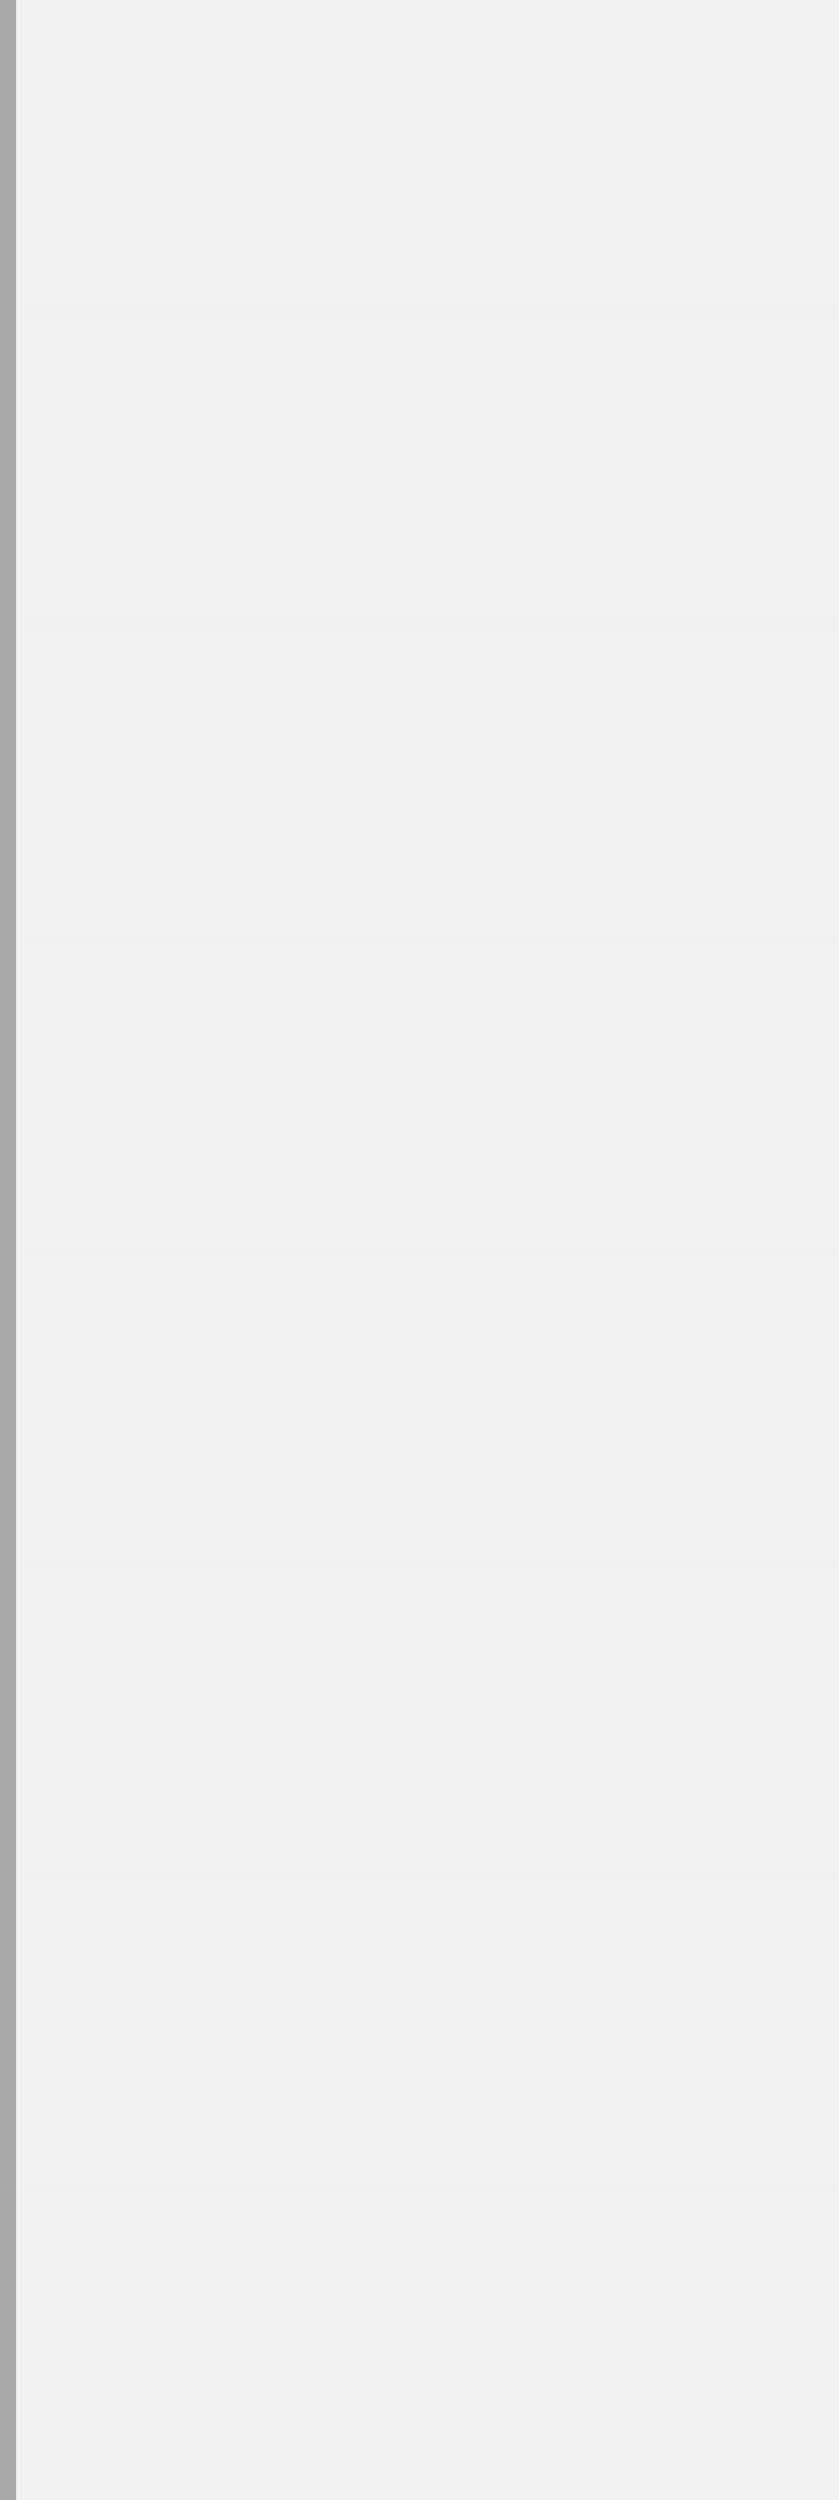
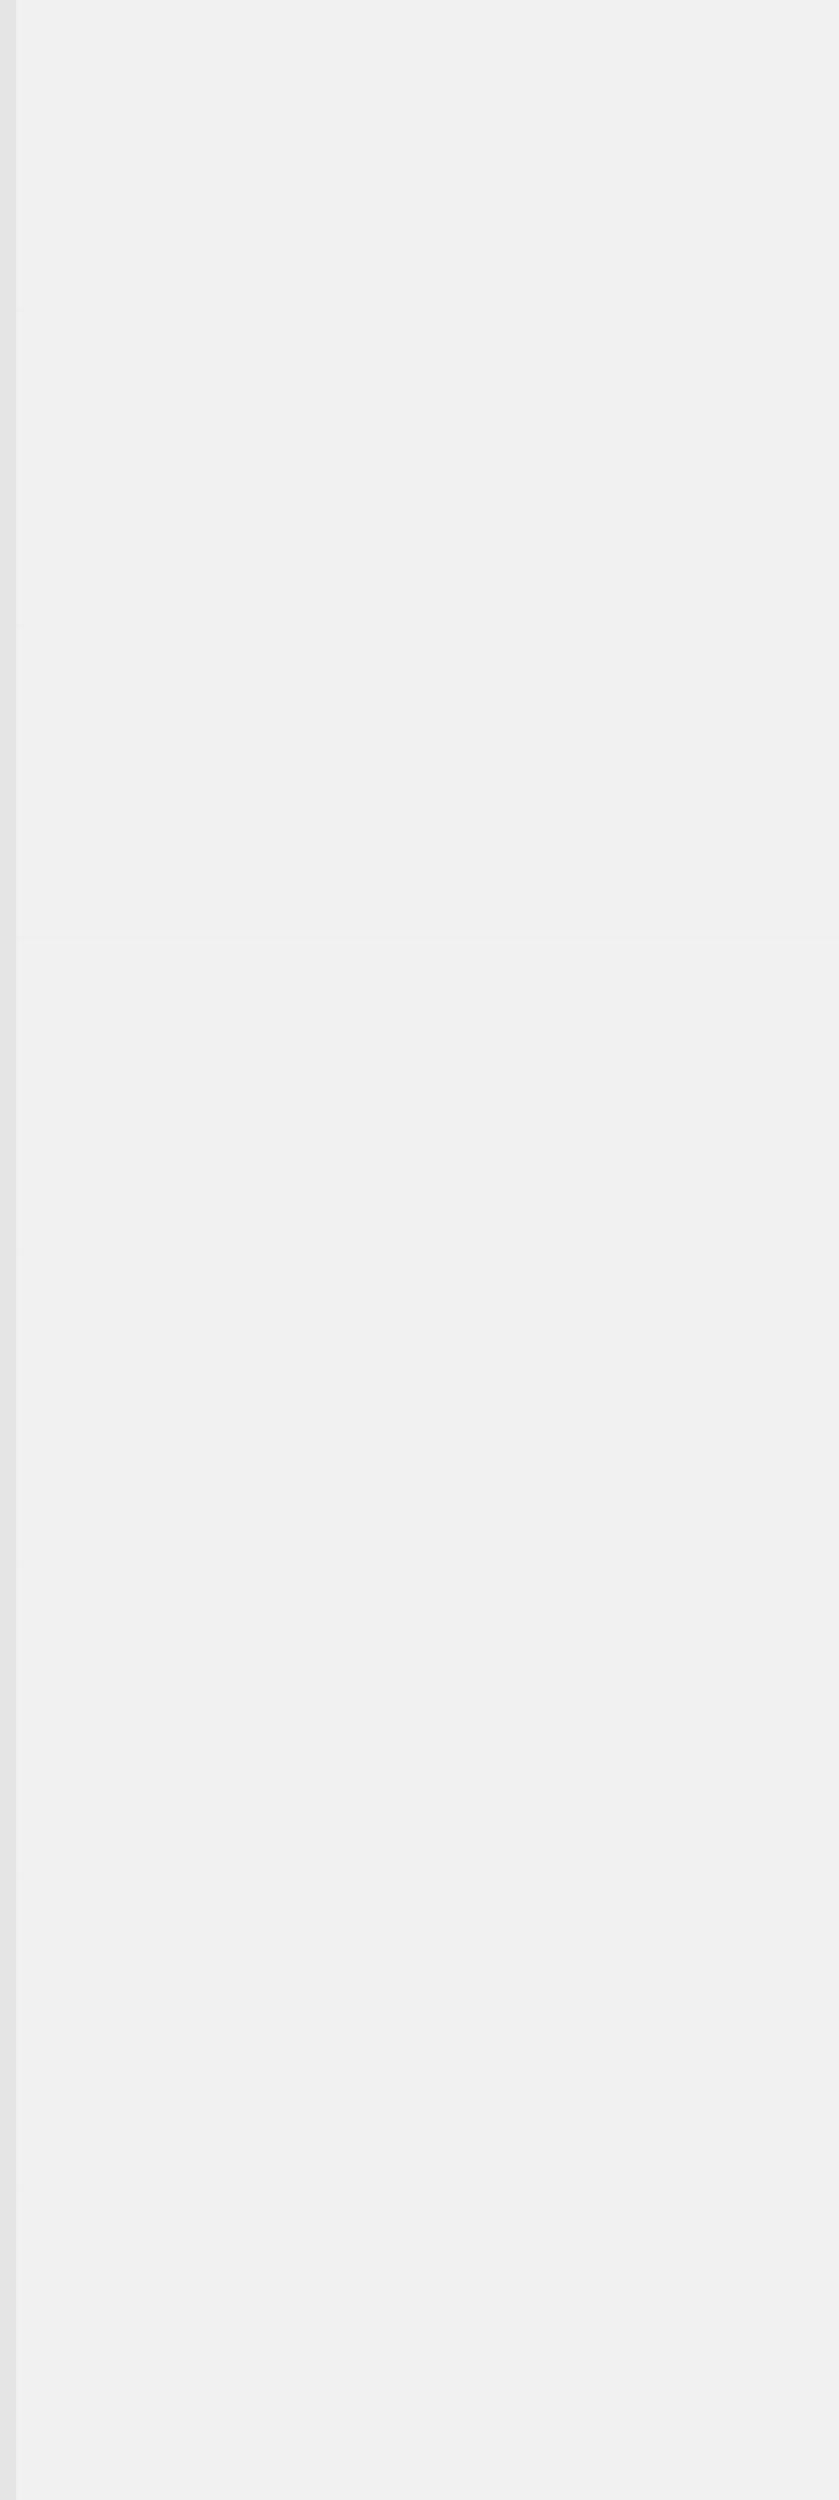
<svg xmlns="http://www.w3.org/2000/svg" width="100%" height="100%" viewBox="0 0 260 775" version="1.1" style="fill-rule:evenodd;clip-rule:evenodd;stroke-linejoin:round;stroke-miterlimit:2;">
  <path d="M 5 485 H 259.999 V 581 H 5 V 485 Z" style="fill:white;fill-opacity:0.1;" />
  <path d="M 5 582 H 259.999 V 678 H 5 V 582 Z" style="fill:white;fill-opacity:0.1;" />
  <path d="M 5 679 H 259.999 V 775 H 5 V 679 Z" style="fill:white;fill-opacity:0.1;" />
  <path d="M 5 0 H 259.999 V 96 H 5 V 0 Z" style="fill:white;fill-opacity:0.1;" />
-   <path d="M 0 -0.007 H 5 V 774.992 H 0 V -0.007 Z" style="fill-opacity:0.3;" />
+   <path d="M 0 -0.007 H 5 V 774.992 H 0 V -0.007 Z" style="fill-opacity: 0.05;" />
  <path d="M 5 291 H 259.999 V 387 H 5 V 291 Z" style="fill:white;fill-opacity:0.1;" />
  <path d="M 5 388 H 259.999 V 484 H 5 V 388 Z" style="fill:white;fill-opacity:0.1;" />
  <path d="M 5 97 H 259.999 V 193 H 5 V 97 Z" style="fill:white;fill-opacity:0.1;" />
  <path d="M 5 194 H 259.999 V 290 H 5 V 194 Z" style="fill:white;fill-opacity:0.1;" />
</svg>
